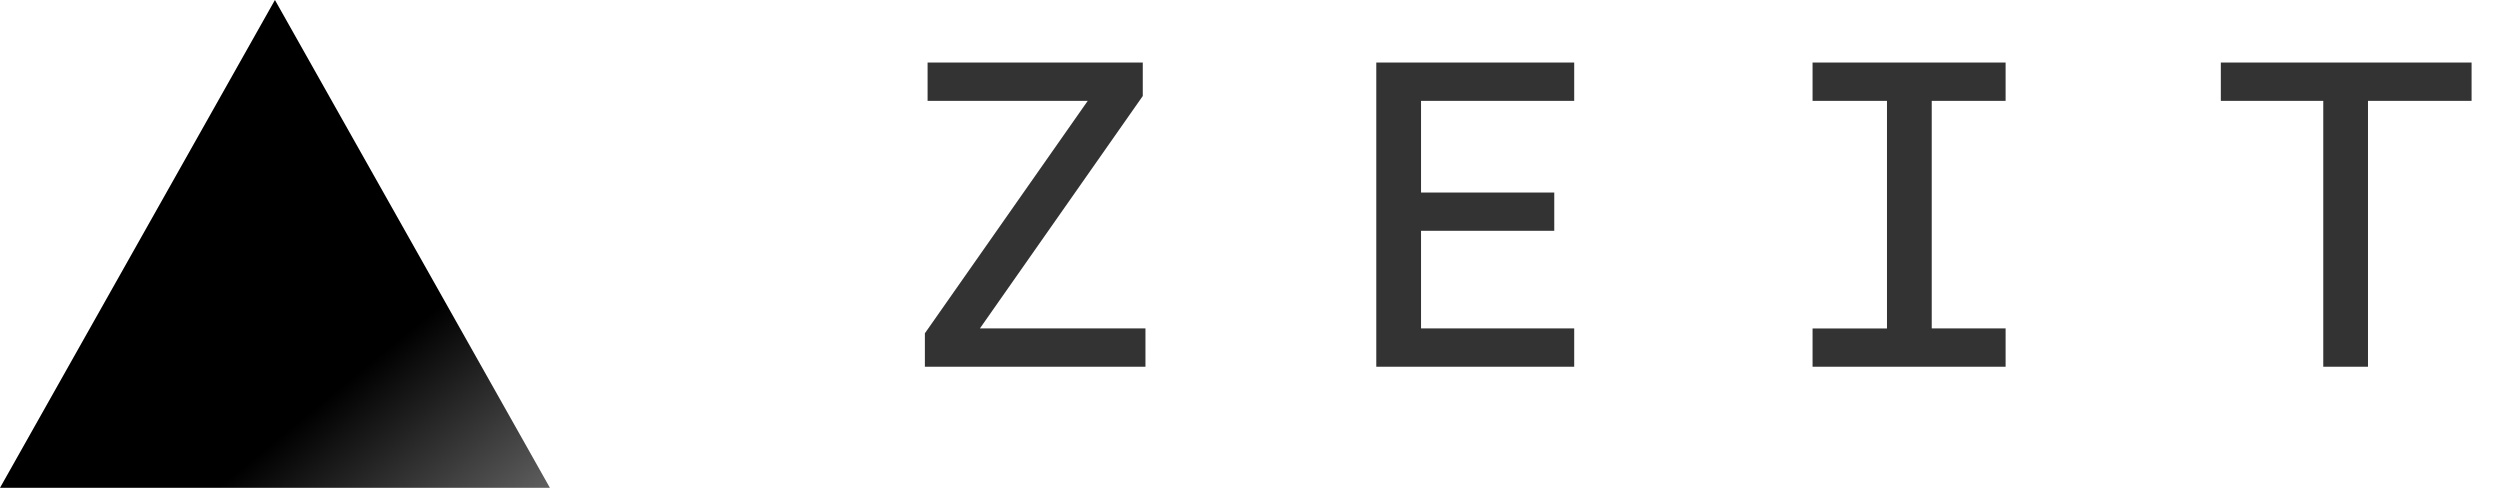
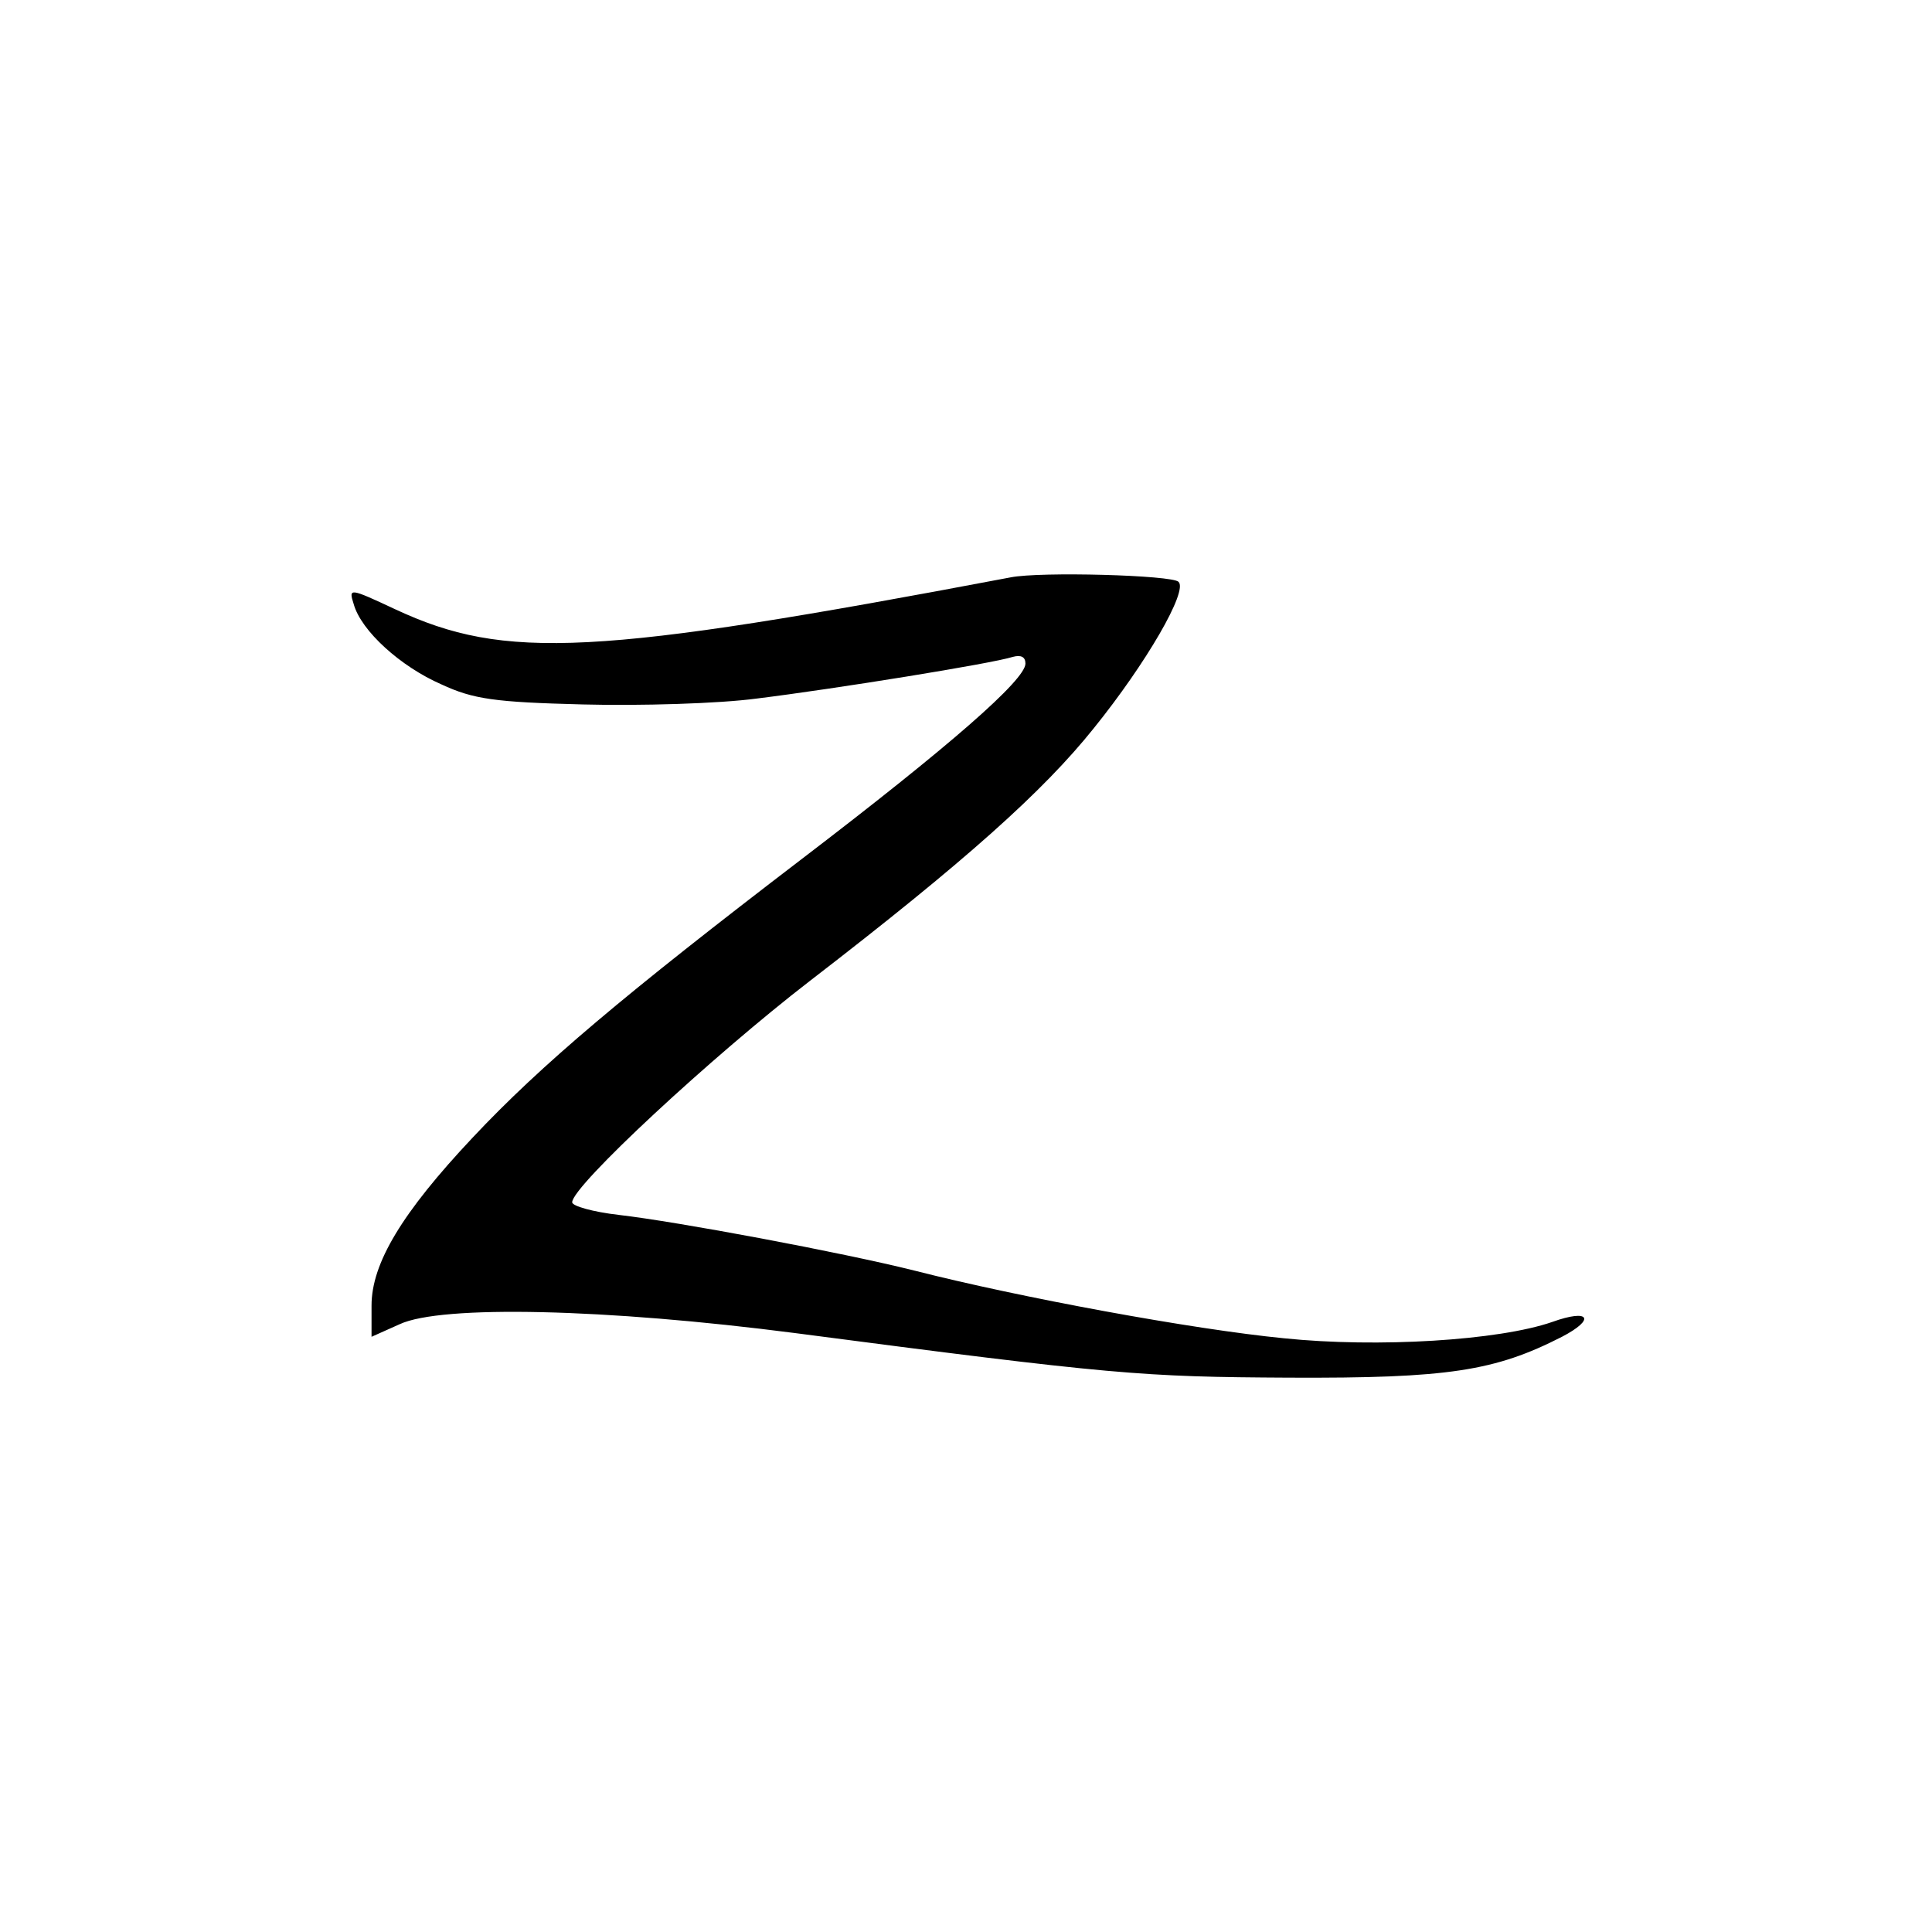
- <svg xmlns="http://www.w3.org/2000/svg" width="82" height="16" fill="none">
-   <path fill="url(#prefix__paint0_linear)" d="M9.018 0l9.019 16H0L9.018 0z" />
-   <path fill="#333" fill-rule="evenodd" d="M51.634 12.028h-6.492V2.052h6.492v1.256H46.61v3.007h4.37V7.57h-4.37v3.202h5.024v1.255zm-14.063 0h-7.235v-1.096l5.342-7.624h-5.253V2.052h7.058v1.097l-5.342 7.623h5.43v1.256zm21.88 0h6.333v-1.256h-2.423V3.308h2.423V2.052h-6.332v1.256h2.441v7.465h-2.441v1.255zm18.22 0h-1.468v-8.72h-3.36V2.052h8.225v1.256H77.67v8.72z" clip-rule="evenodd" />
-   <defs>
-     <linearGradient id="prefix__paint0_linear" x1="28.022" x2="16.189" y1="22.991" y2="8.569" gradientUnits="userSpaceOnUse">
-       <stop stop-color="#fff" />
-       <stop offset="1" />
-     </linearGradient>
-   </defs>
+ <svg xmlns="http://www.w3.org/2000/svg" version="1.0" width="260pt" height="260pt" viewBox="0 0 260 260" preserveAspectRatio="xMidYMid meet">
+   <g transform="translate(0,260) scale(0.1,-0.1)" fill="#000000" stroke="none">
+     <path d="M1360 1823 c-560 -106 -680 -112 -828 -43 -62 29 -63 29 -56 7 10 -36 63 -84 118 -108 43 -20 72 -24 190 -27 77 -2 183 1 235 8 105 13 316 47 344 56 11 3 17 0 17 -9 0 -22 -102 -111 -301 -263 -238 -182 -351 -277 -443 -375 -95 -101 -136 -169 -136 -226 l0 -42 38 17 c56 26 277 21 532 -12 428 -56 466 -59 665 -60 214 -1 277 9 367 55 46 24 37 38 -13 20 -72 -25 -235 -35 -361 -22 -123 12 -356 55 -497 91 -100 25 -320 66 -398 75 -35 4 -63 12 -63 17 0 22 189 197 320 298 209 161 314 255 382 340 71 88 127 185 114 197 -8 9 -186 14 -226 6z" />
+   </g>
</svg>
